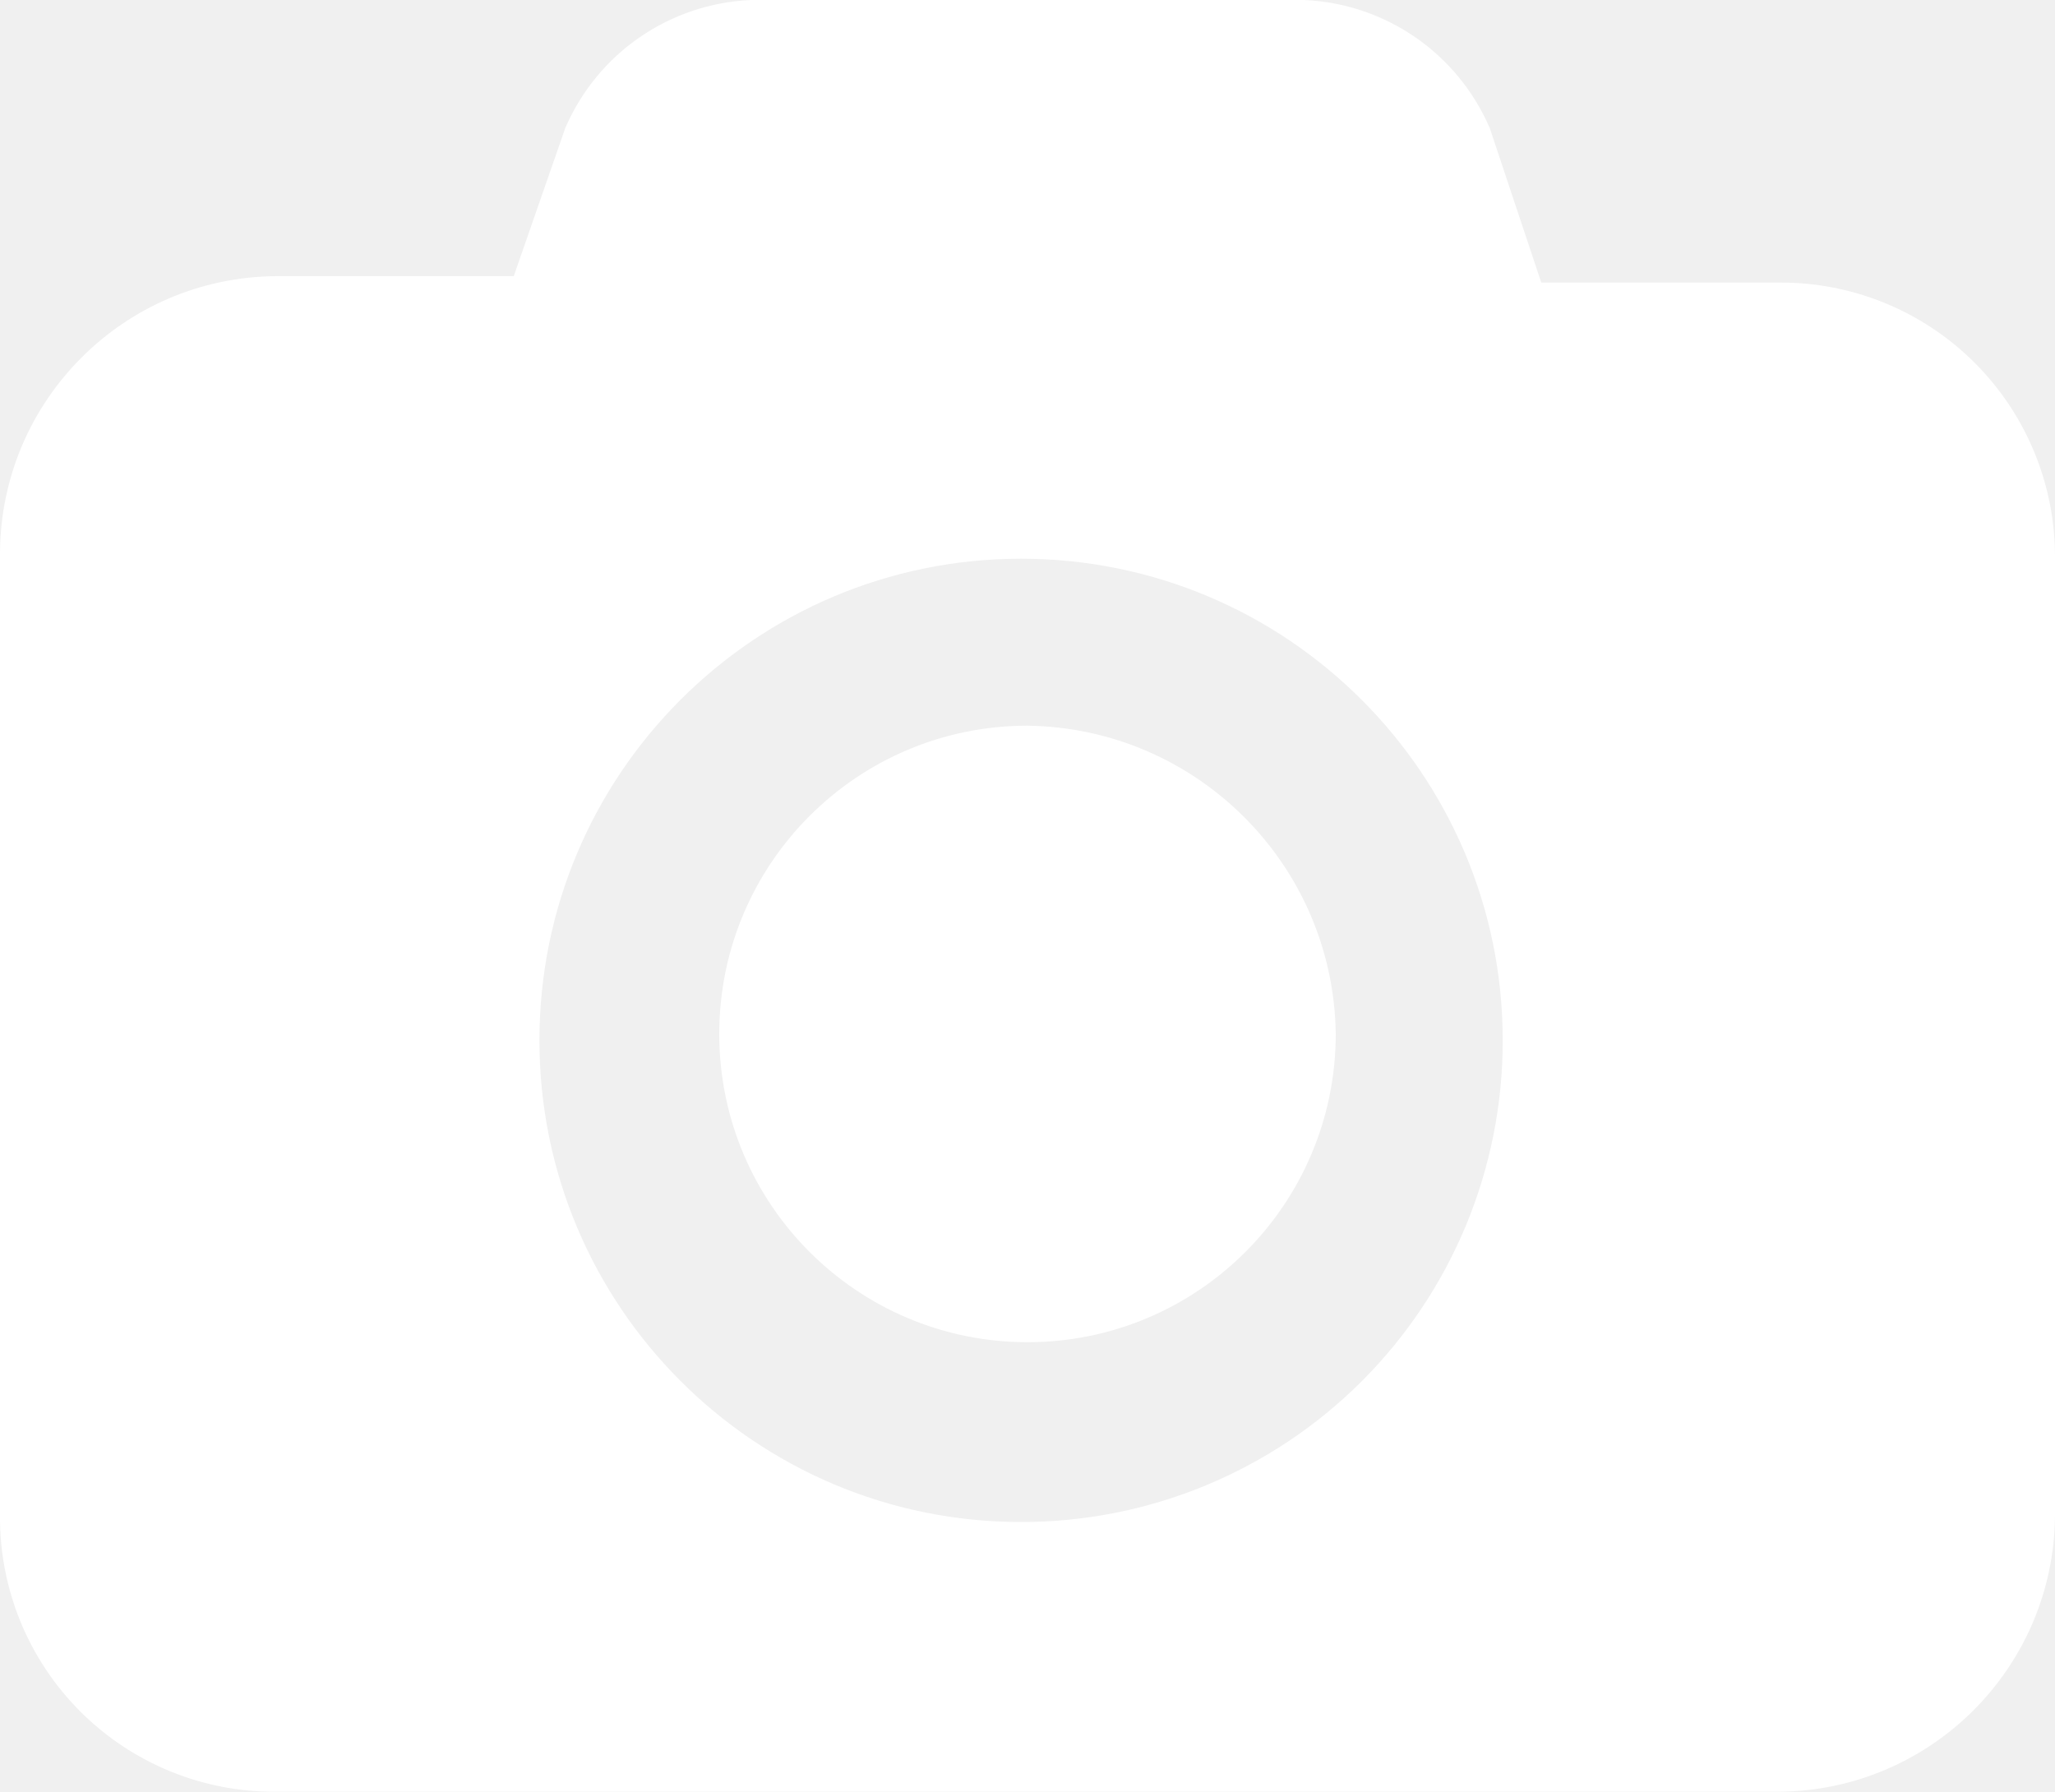
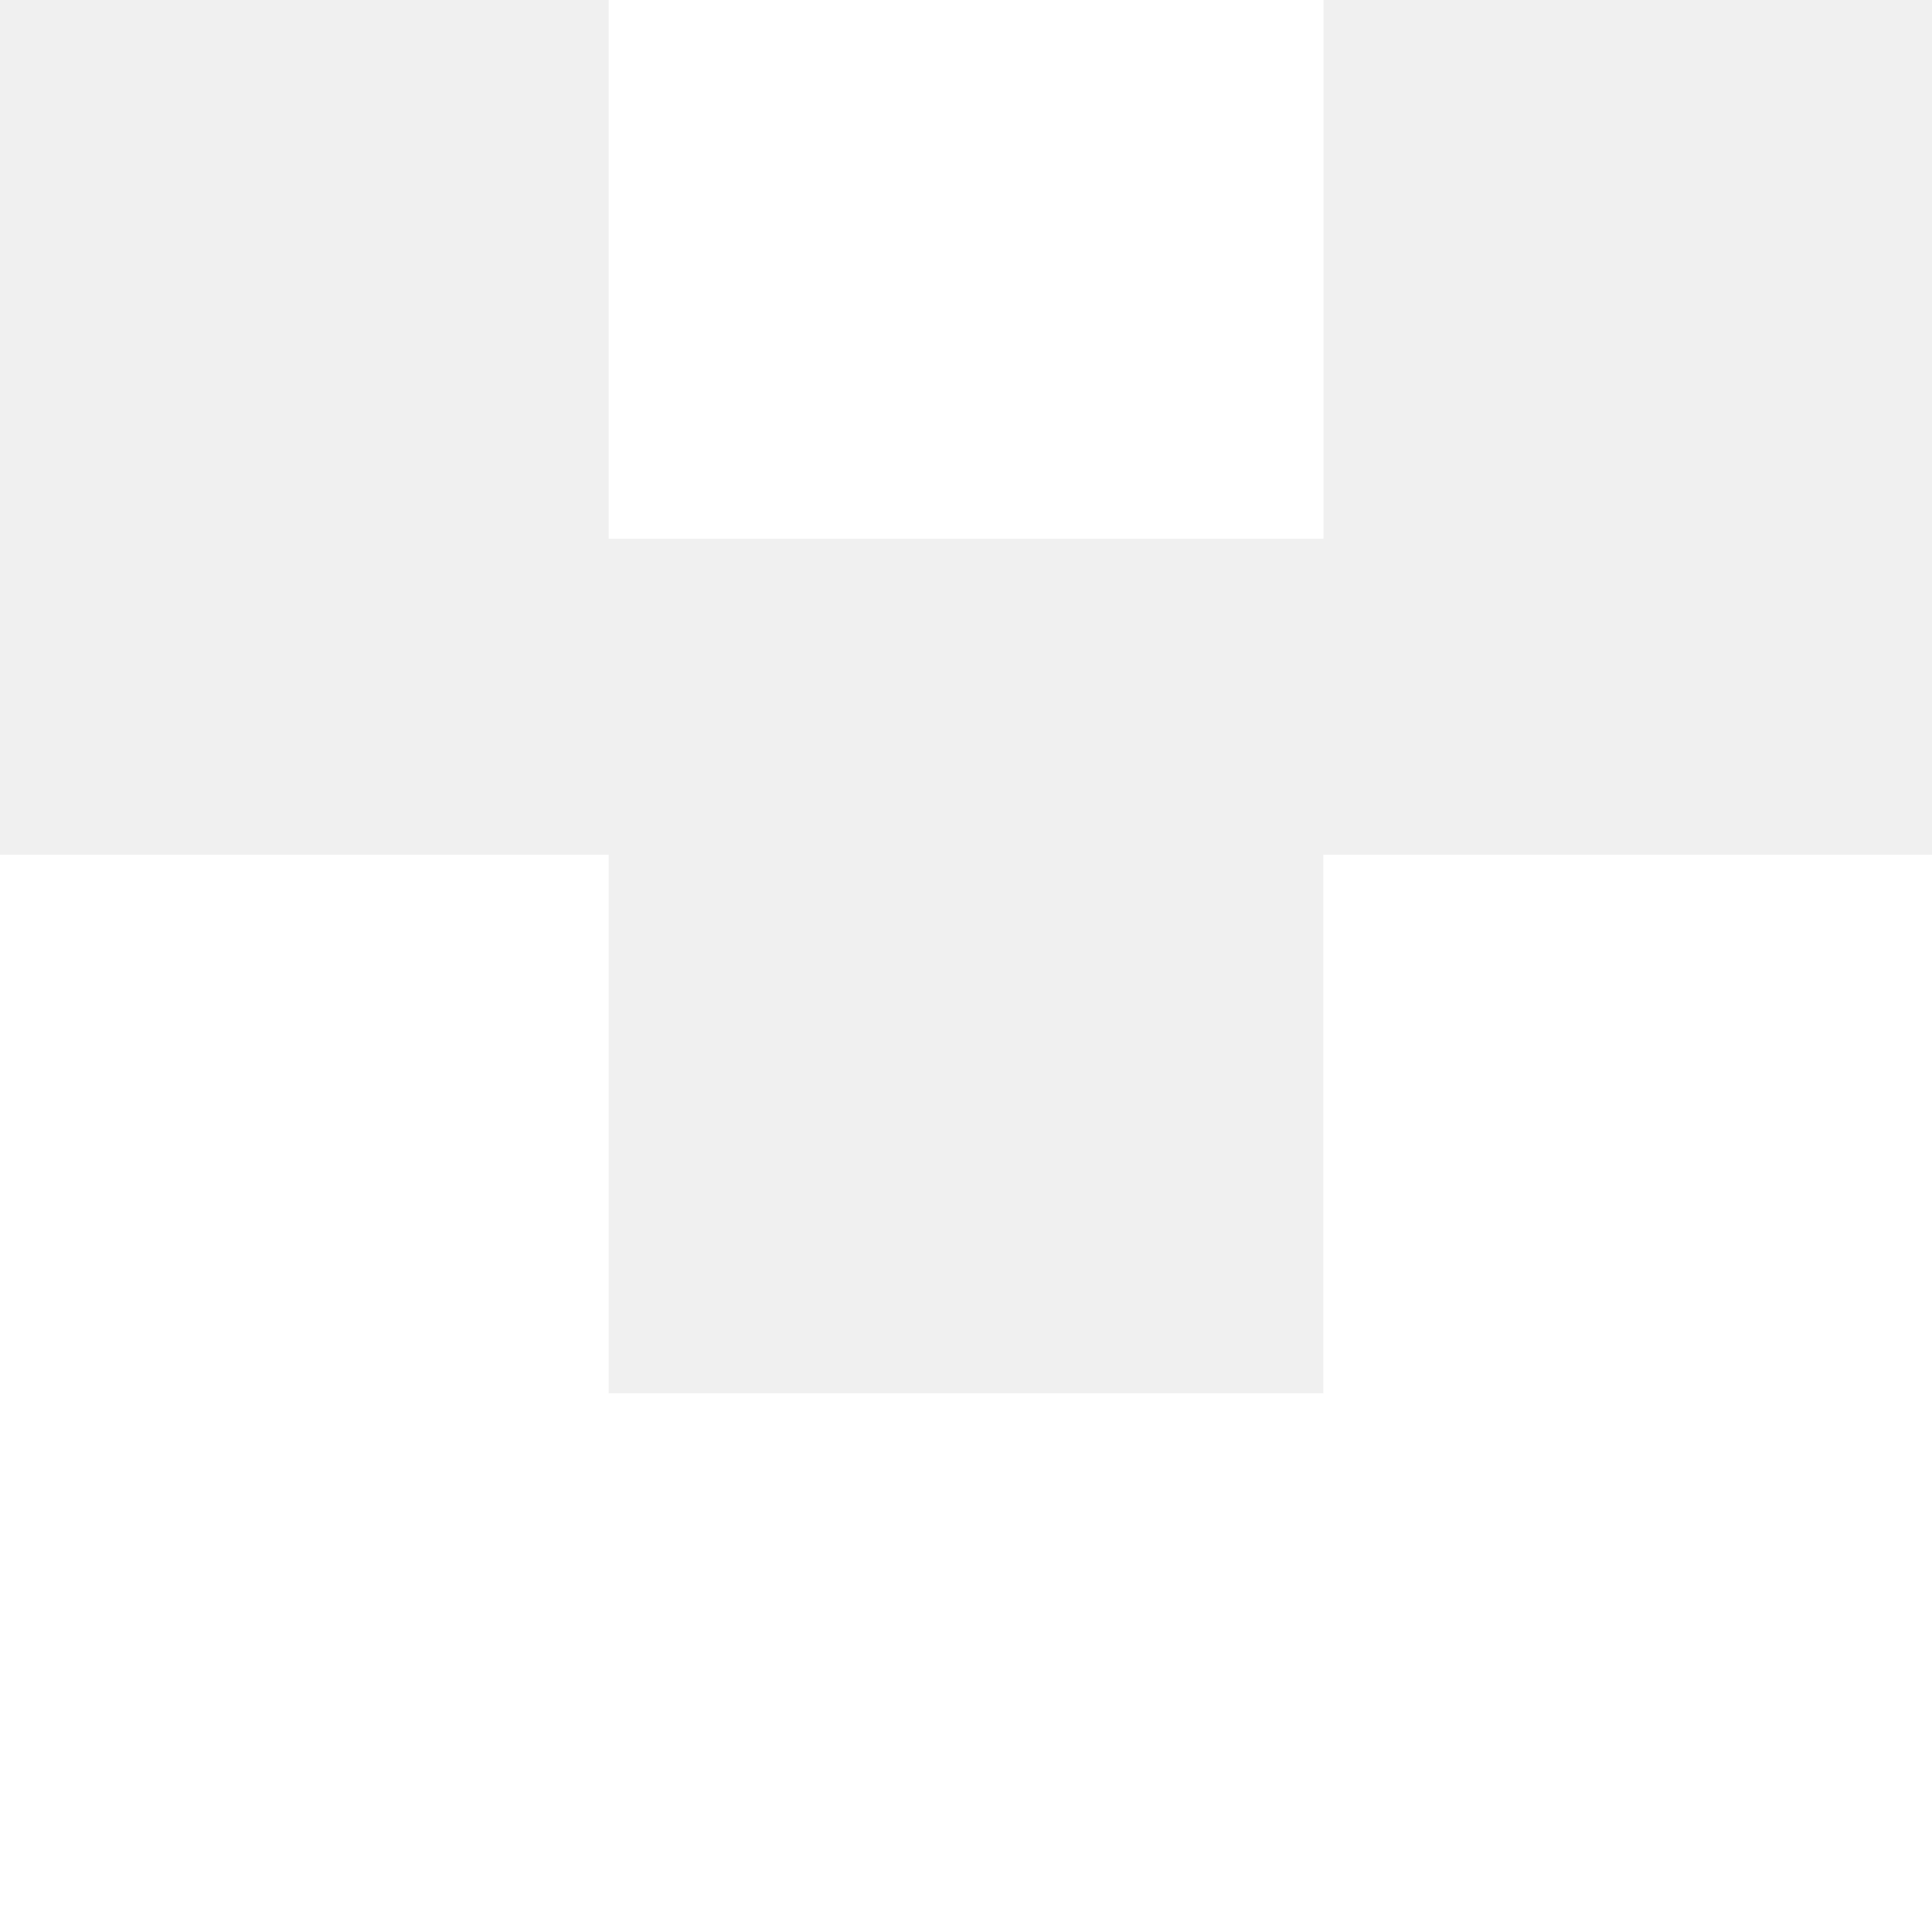
- <svg xmlns="http://www.w3.org/2000/svg" width="32" height="27.9" viewBox="0 0 32 27.9">
-   <path d="M20.8,16.1A4.8,4.8,0,1,1,16,11.3,4.866,4.866,0,0,1,20.8,16.1ZM32,8.7V23.6a4.332,4.332,0,0,1-4.3,4.3H4.3A4.268,4.268,0,0,1,0,23.6V8.6A4.332,4.332,0,0,1,4.3,4.3H8L8.8,2a3.3,3.3,0,0,1,2.9-2h8.6a3.3,3.3,0,0,1,2.9,2L24,4.4h3.7A4.268,4.268,0,0,1,32,8.7Zm-8.6,7.5a7.5,7.5,0,1,0-7.5,7.5A7.49,7.49,0,0,0,23.4,16.2Z" fill="#fff" />
+ <svg xmlns="http://www.w3.org/2000/svg" width="190" height="190" viewBox="0 0 190 190">
+   <path fill="#FFF" d="M130.143,84.05 L130.143,137.025 L59.857,137.025 L59.857,84.05 L0,84.05 L0,190 L190,190 L190,84.05 L130.143,84.05 Z M59.857,0 L130.158,0 L130.158,52.975 L59.857,52.975 L59.857,0 Z" />
</svg>
